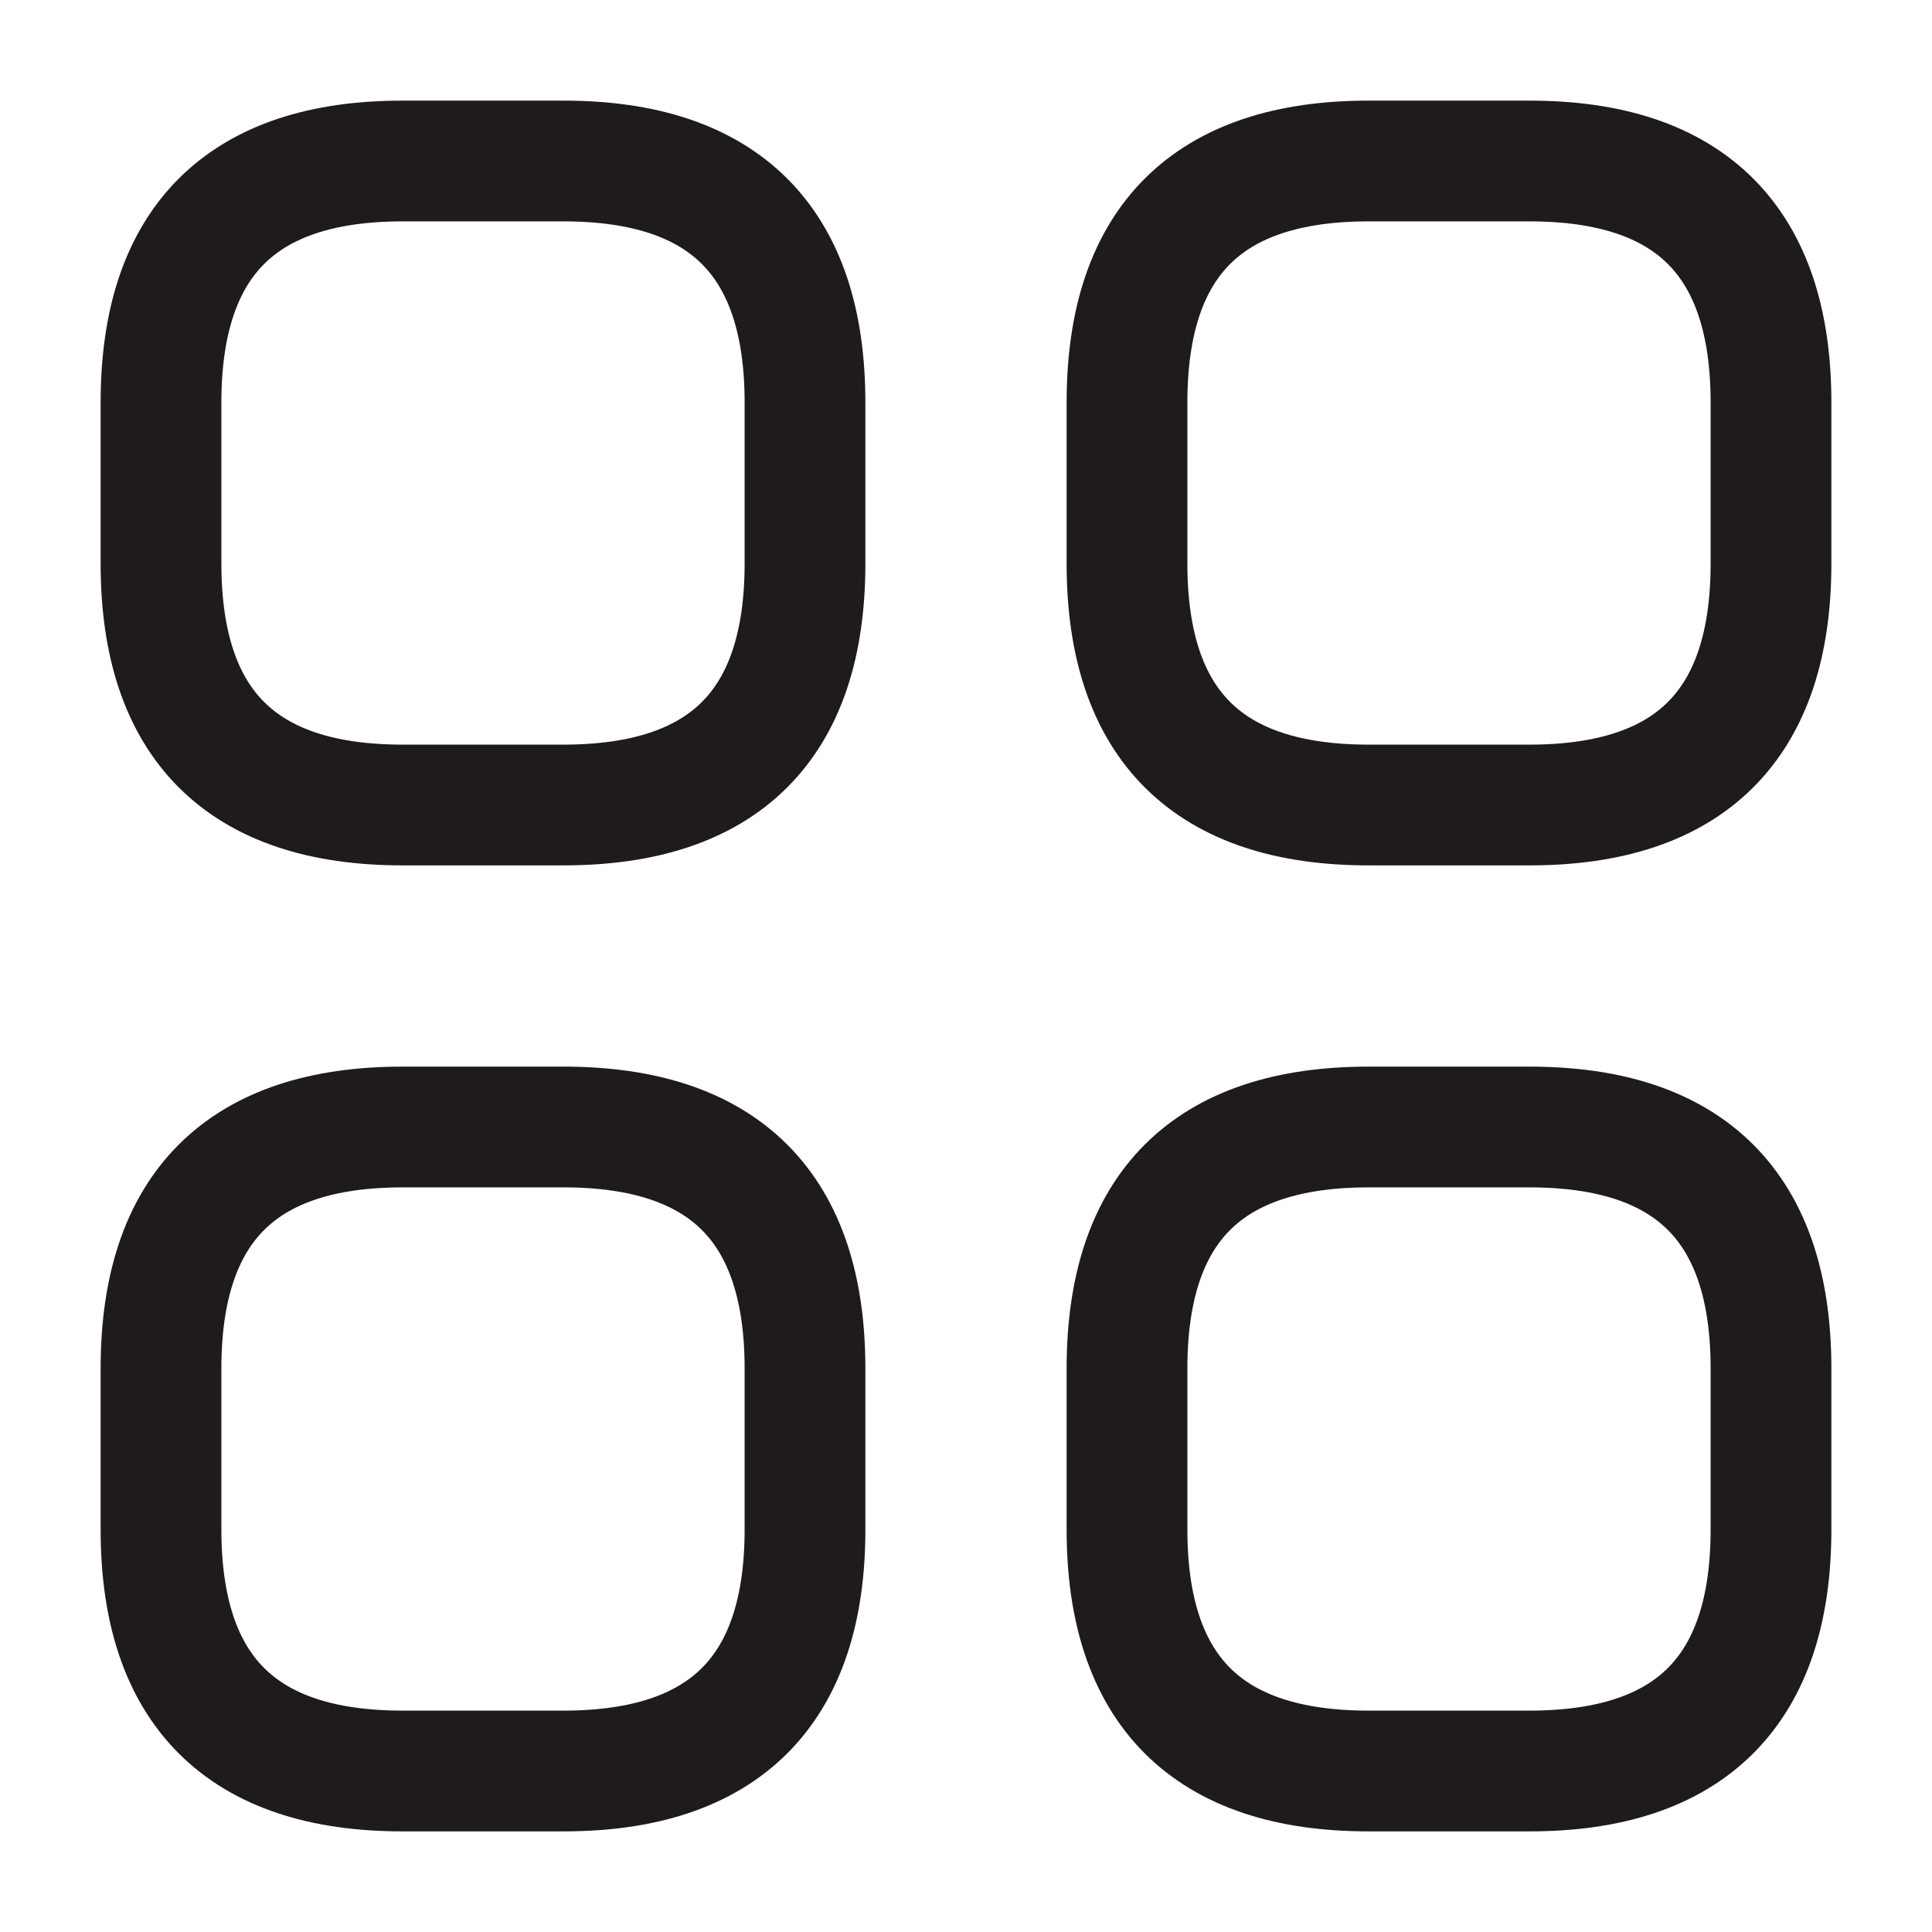
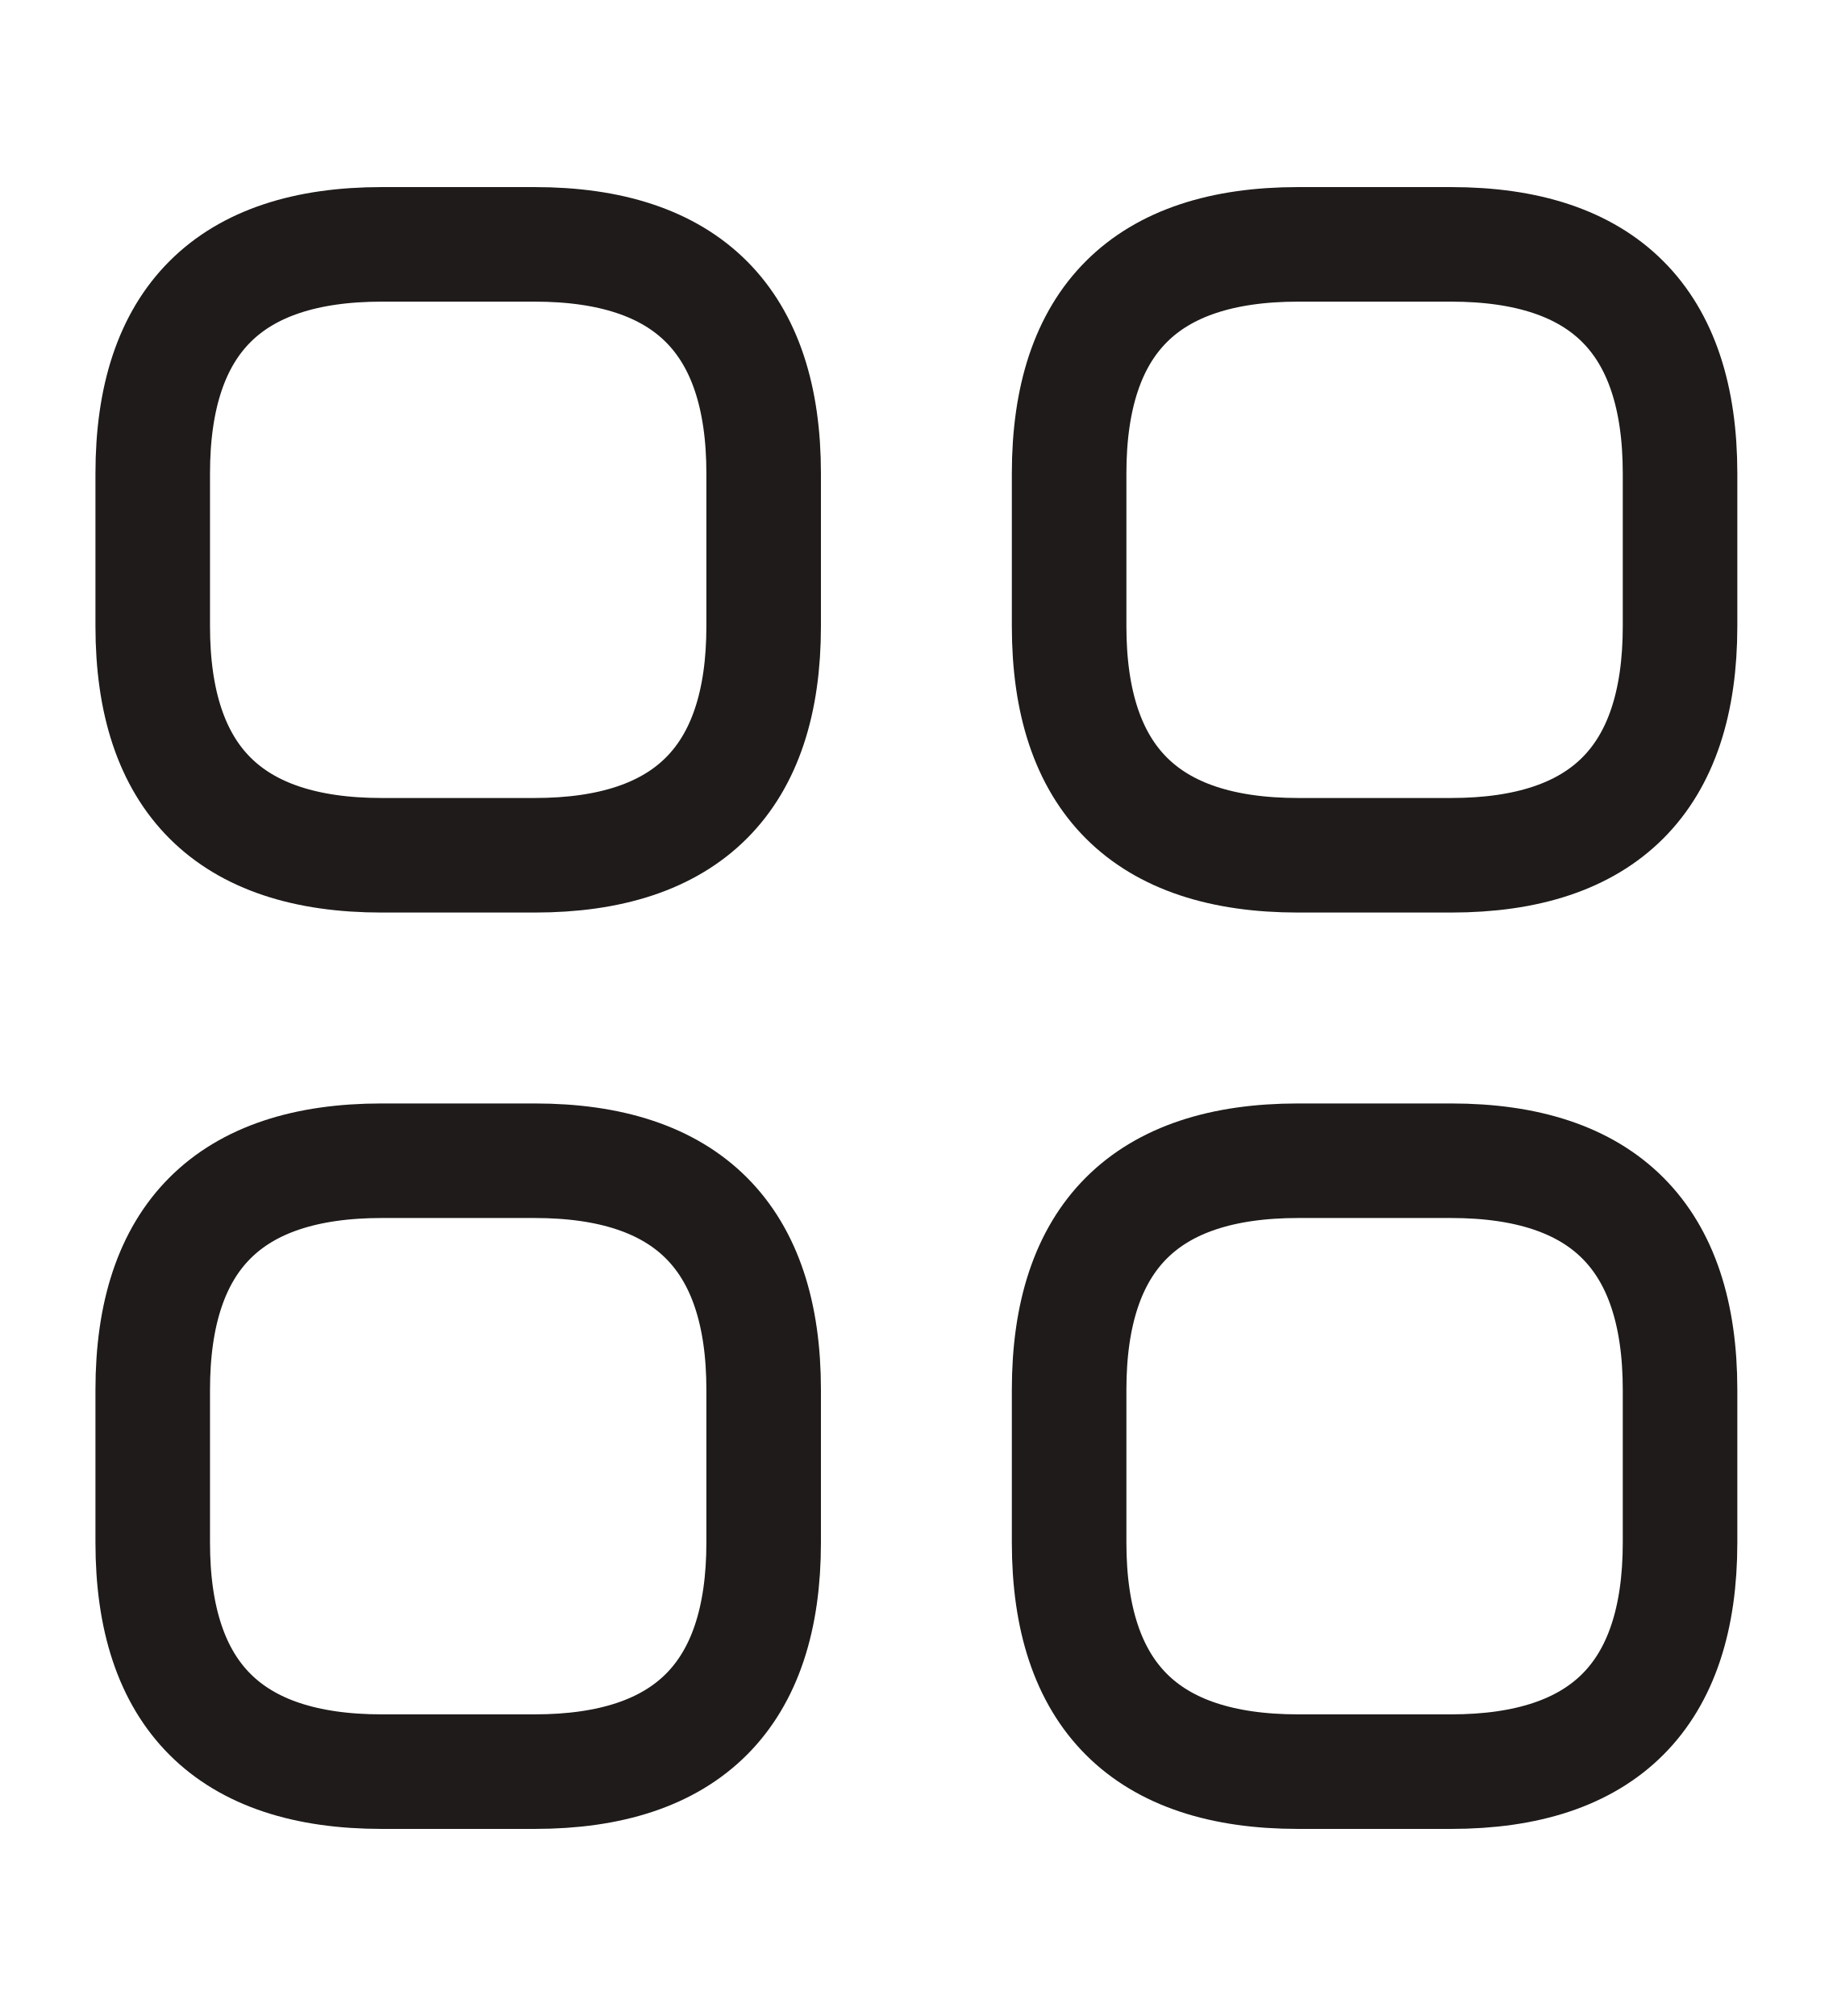
- <svg xmlns="http://www.w3.org/2000/svg" width="24" height="24" viewBox="0 0 24 24" fill="none">
+ <svg xmlns="http://www.w3.org/2000/svg" width="20" height="22" viewBox="0 0 24 24" fill="none">
  <path d="M5 10H7C9 10 10 9 10 7V5C10 3 9 2 7 2H5C3 2 2 3 2 5V7C2 9 3 10 5 10Z" stroke="#1E1B1A" stroke-width="1.5" stroke-miterlimit="10" stroke-linecap="round" stroke-linejoin="round" />
  <path d="M17 10H19C21 10 22 9 22 7V5C22 3 21 2 19 2H17C15 2 14 3 14 5V7C14 9 15 10 17 10Z" stroke="#1E1B1A" stroke-width="1.5" stroke-miterlimit="10" stroke-linecap="round" stroke-linejoin="round" />
  <path d="M17 22H19C21 22 22 21 22 19V17C22 15 21 14 19 14H17C15 14 14 15 14 17V19C14 21 15 22 17 22Z" stroke="#1E1B1A" stroke-width="1.5" stroke-miterlimit="10" stroke-linecap="round" stroke-linejoin="round" />
  <path d="M5 22H7C9 22 10 21 10 19V17C10 15 9 14 7 14H5C3 14 2 15 2 17V19C2 21 3 22 5 22Z" stroke="#1E1B1A" stroke-width="1.5" stroke-miterlimit="10" stroke-linecap="round" stroke-linejoin="round" />
</svg>
